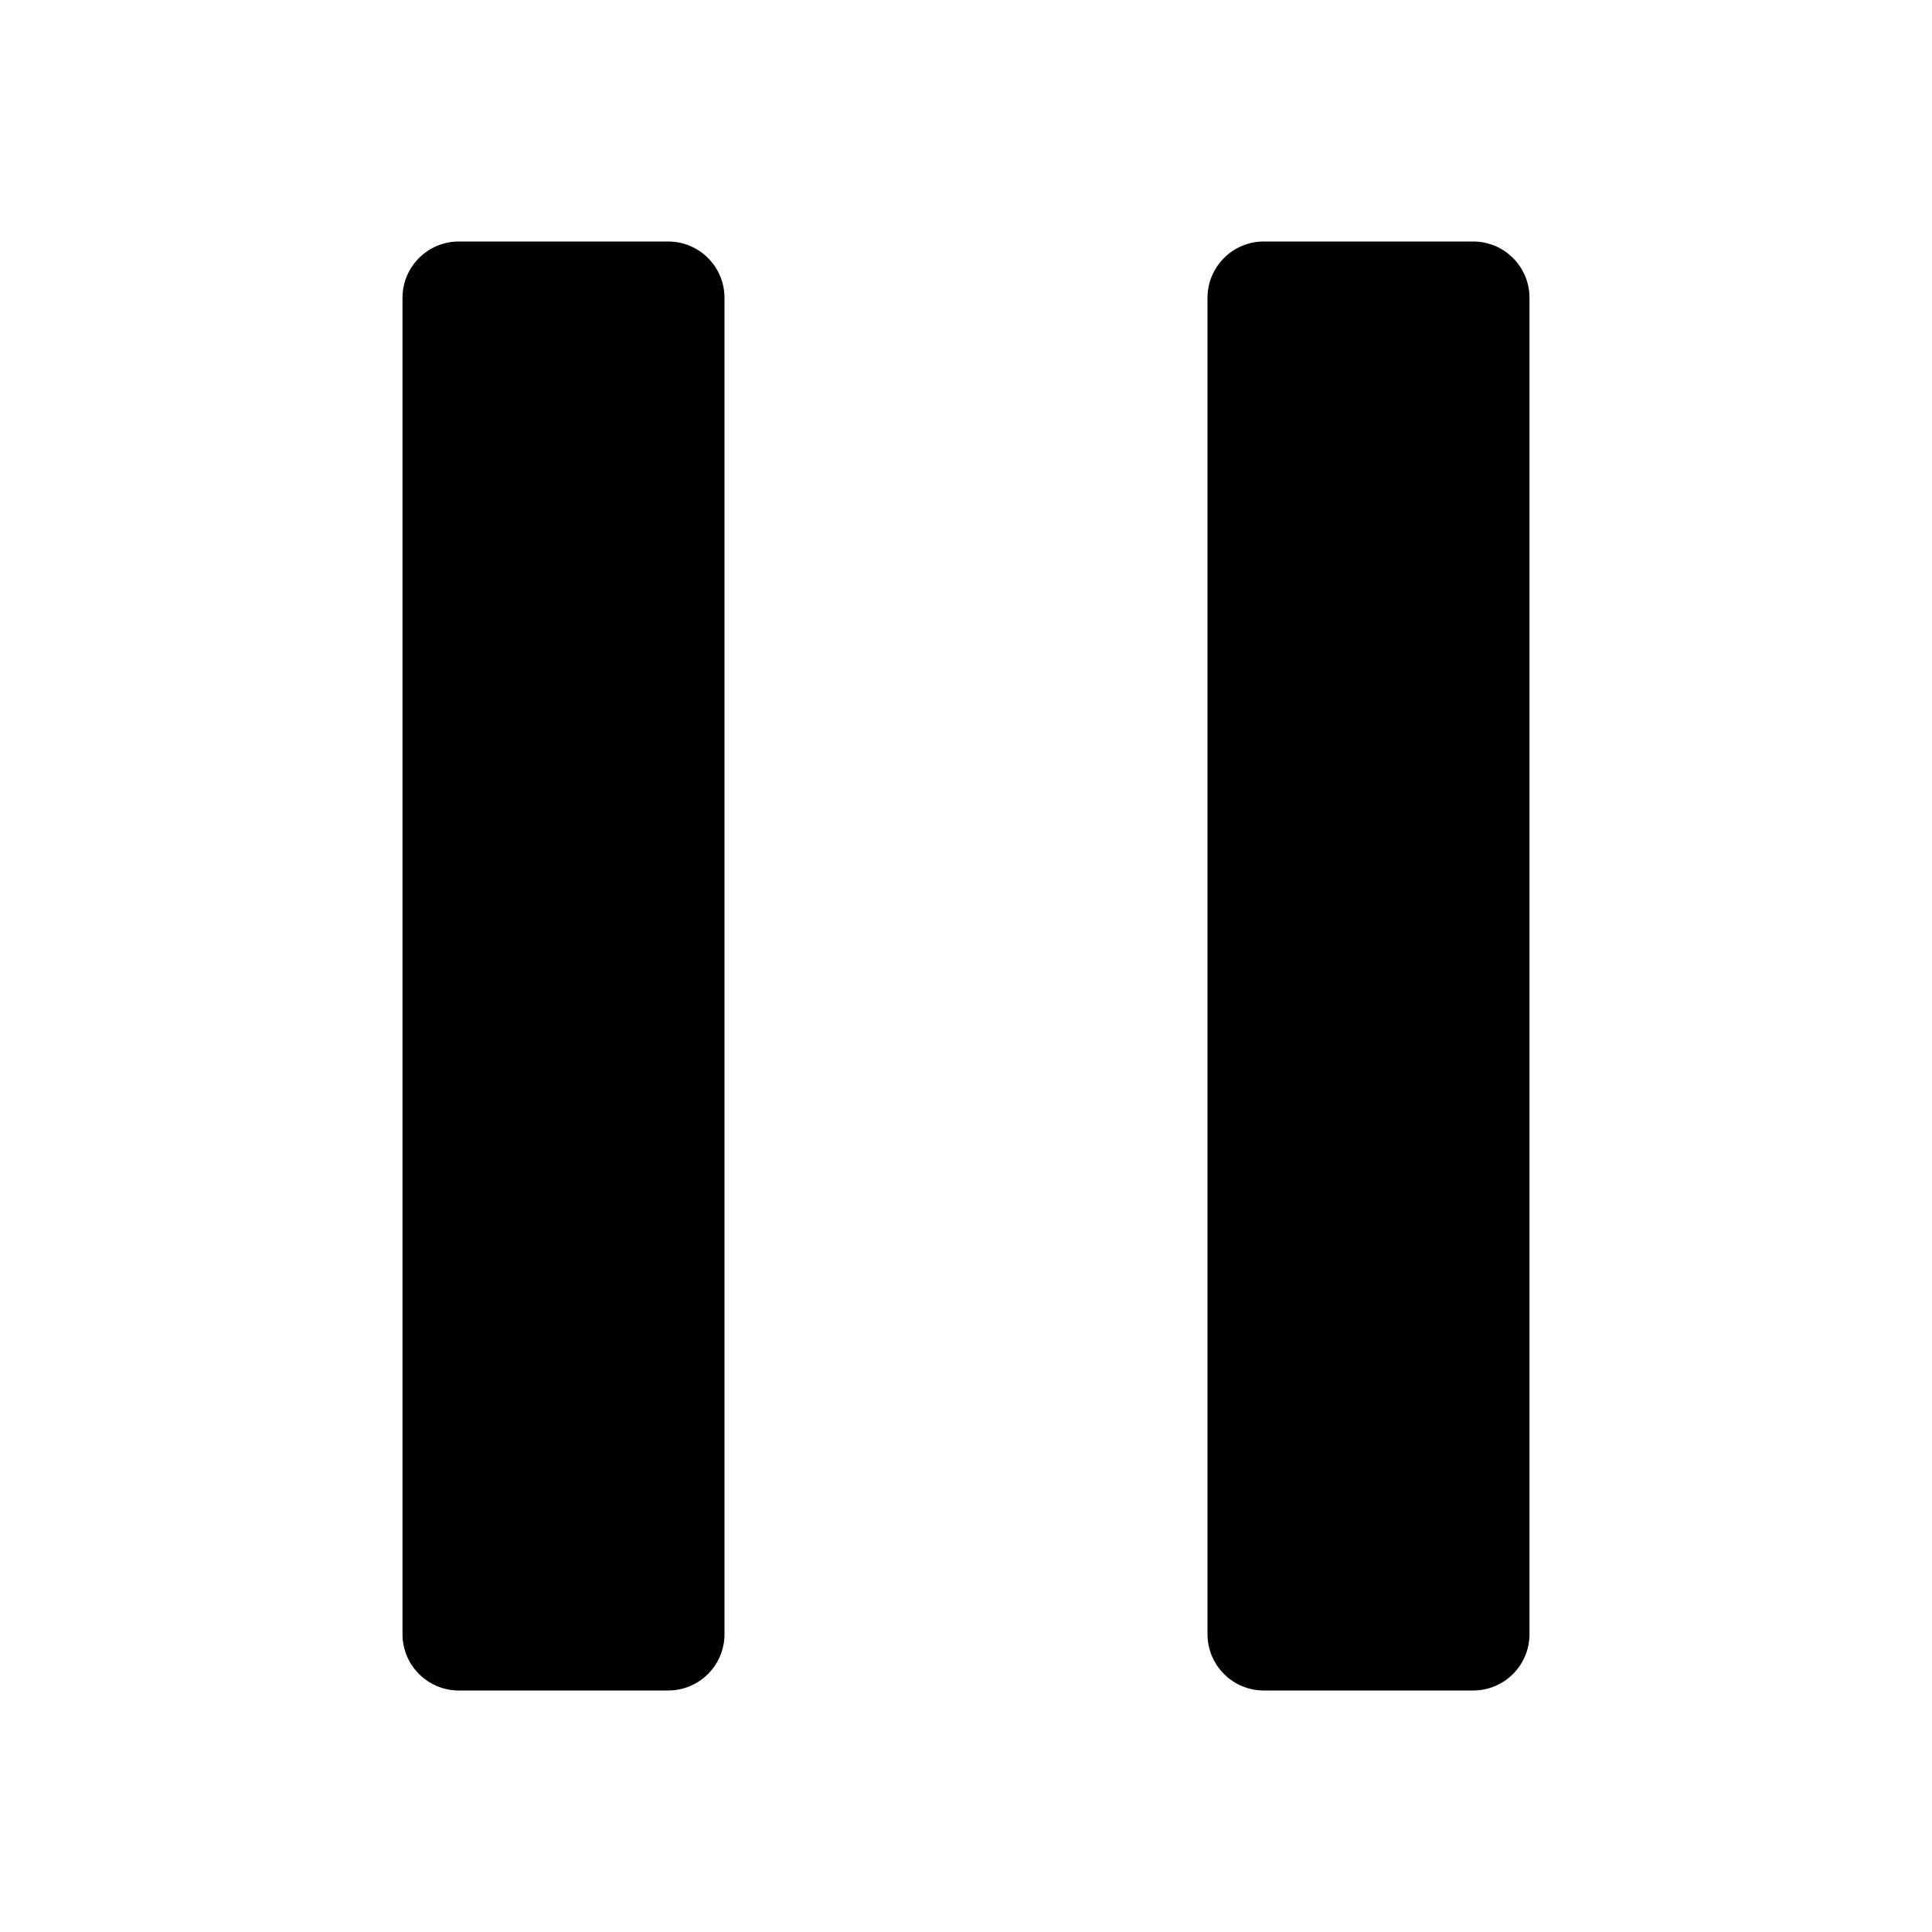
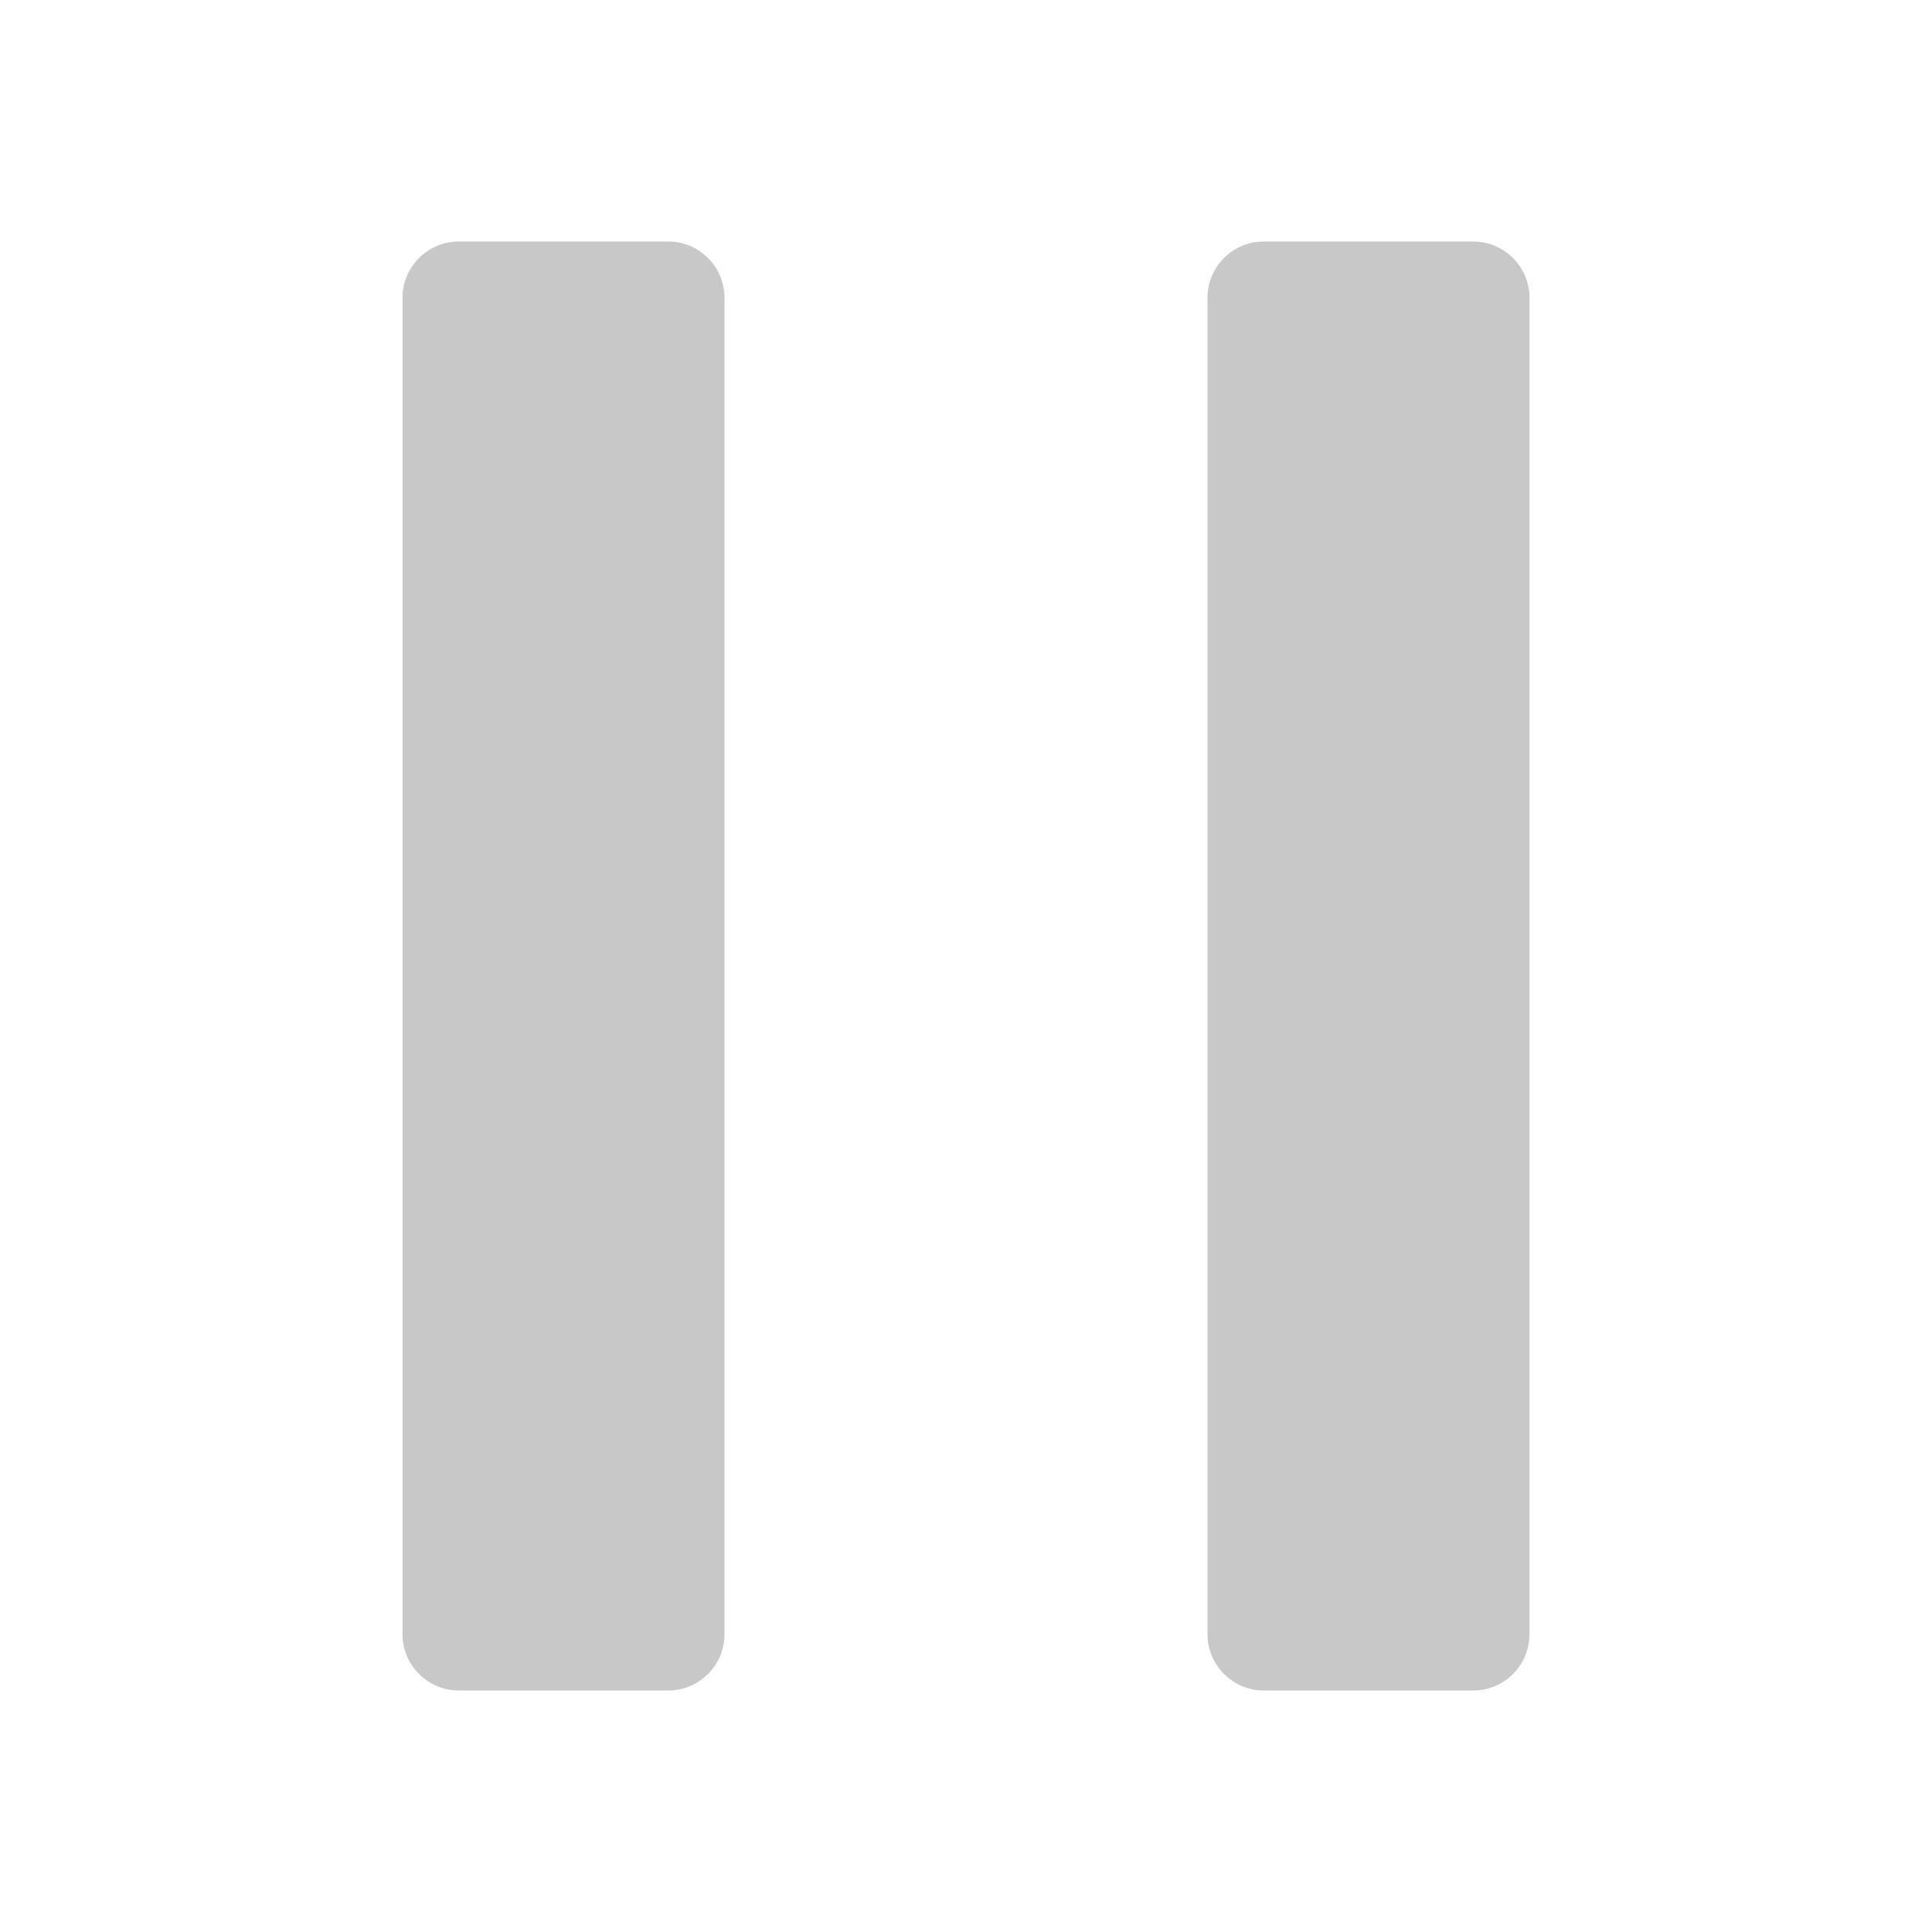
- <svg xmlns="http://www.w3.org/2000/svg" height="28" width="28" viewBox="0 0 24 24" fill="none">
-   <path fill="#000" d="M5.7 3a.7.7 0 00-.7.7v16.6a.7.7 0 00.7.7h2.6a.7.7 0 00.7-.7V3.7a.7.7 0 00-.7-.7H5.7zm10 0a.7.7 0 00-.7.7v16.6a.7.7 0 00.7.7h2.6a.7.7 0 00.7-.7V3.7a.7.7 0 00-.7-.7h-2.6z">
-     </path>
+ <svg xmlns="http://www.w3.org/2000/svg" viewBox="0 0 24 24" height="20" width="20" fill="#c8c8c8">
+   <path d="M5.7 3a.7.7 0 00-.7.7v16.6a.7.7 0 00.7.7h2.6a.7.7 0 00.7-.7V3.7a.7.7 0 00-.7-.7H5.7zm10 0a.7.7 0 00-.7.7v16.6a.7.7 0 00.7.7h2.6a.7.7 0 00.7-.7V3.7a.7.7 0 00-.7-.7h-2.6z" />
</svg>
